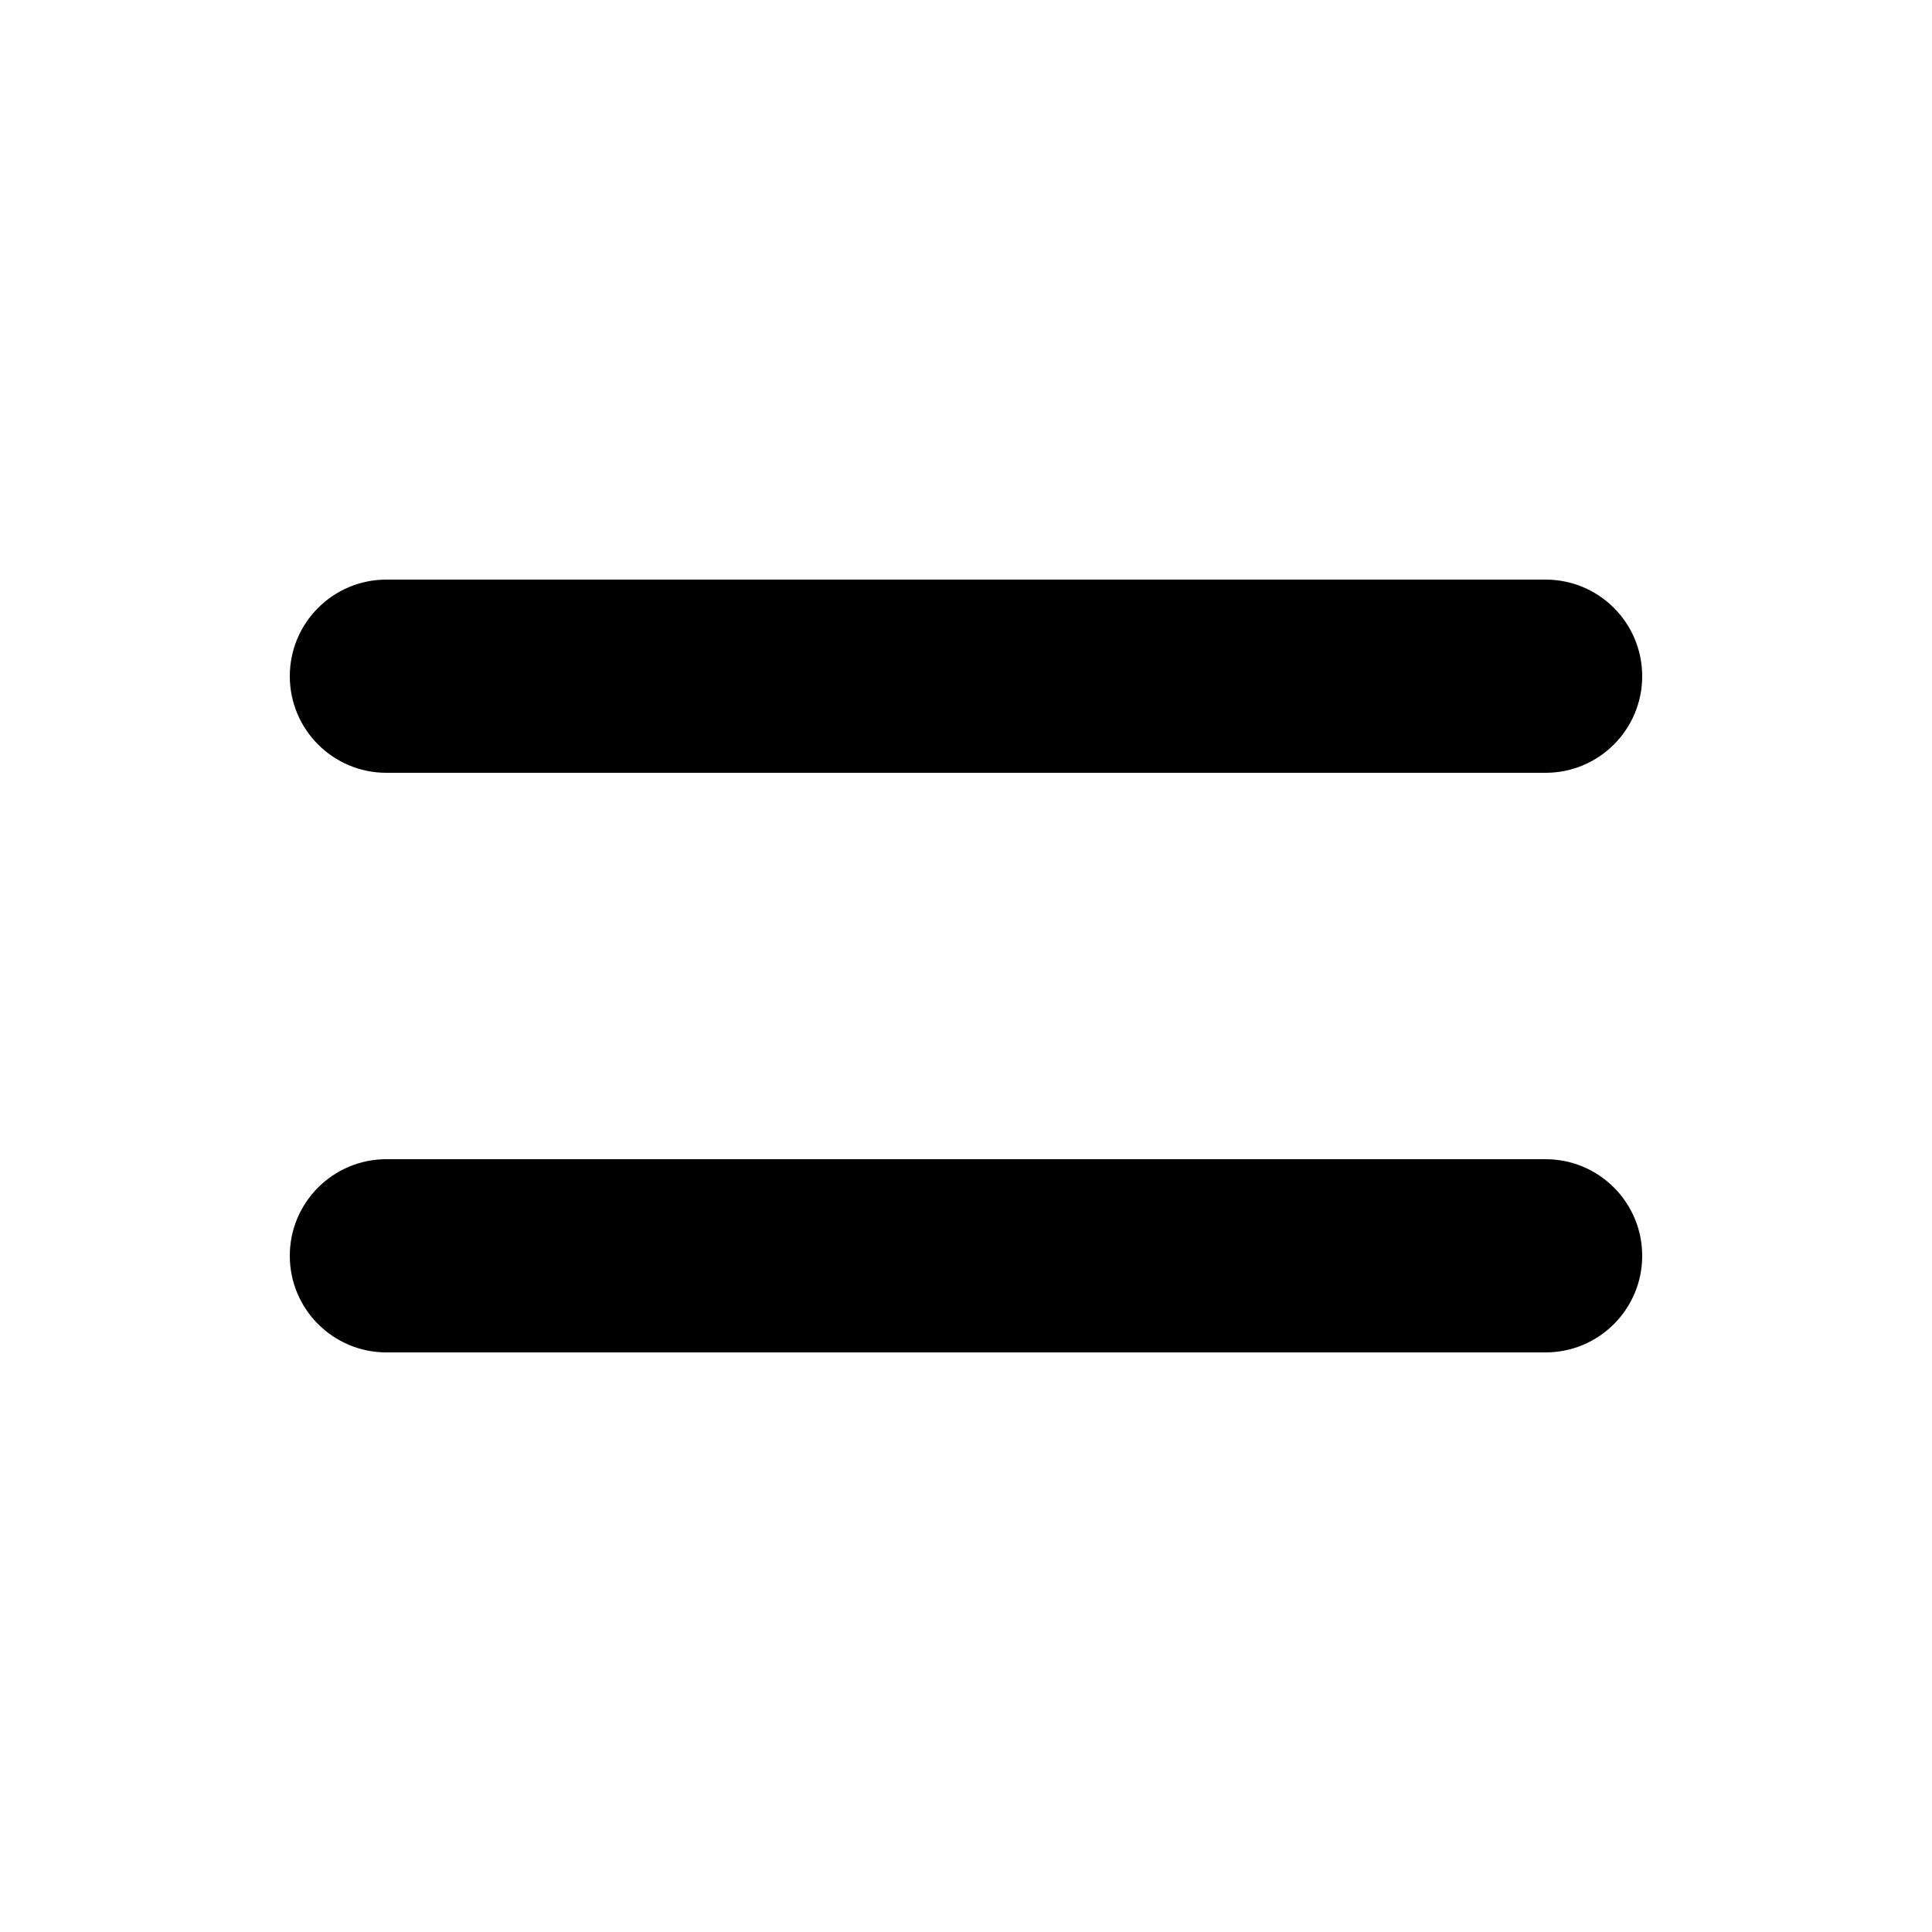
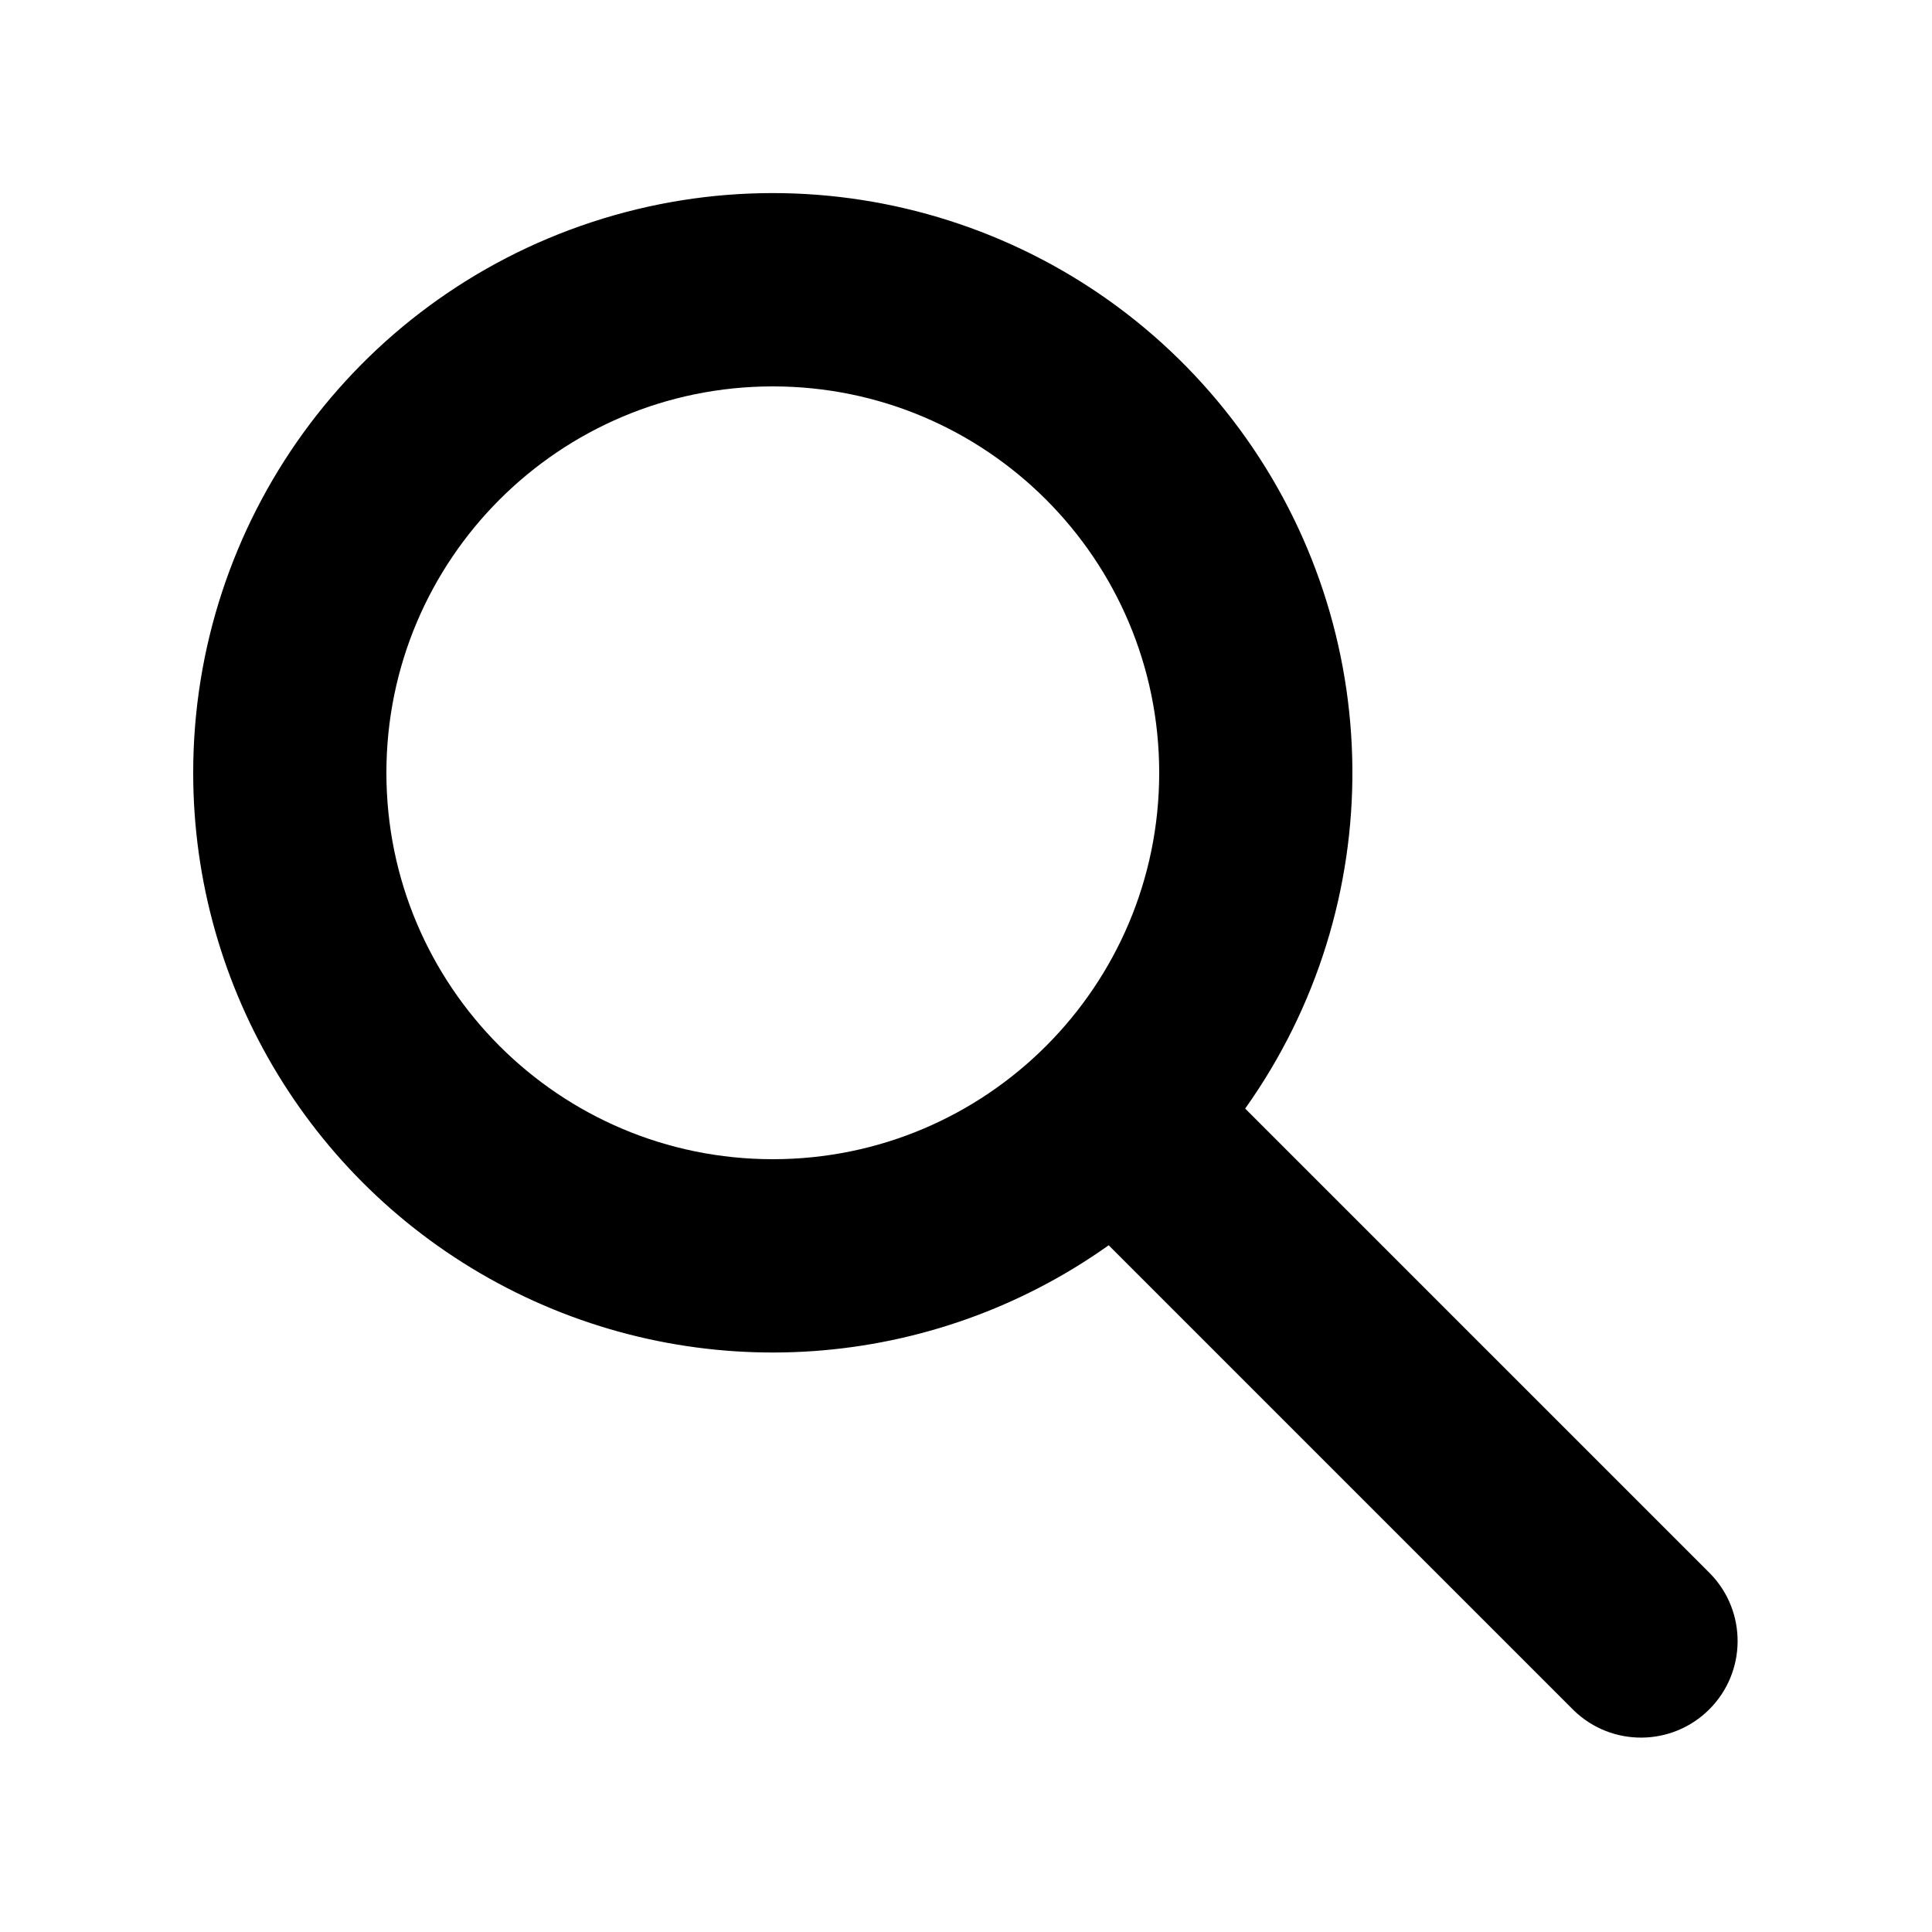
- <svg xmlns="http://www.w3.org/2000/svg" className="h-5 w-5 transform transition duration-500 ease-in-out" viewBox="0 0 20 20" fill="currentColor">
-   <path fillRule="evenodd" d="M3 7a1 1 0 011-1h12a1 1 0 110 2H4a1 1 0 01-1-1zM3 13a1 1 0 011-1h12a1 1 0 110 2H4a1 1 0 01-1-1z" clipRule="evenodd" />
+ <svg xmlns="http://www.w3.org/2000/svg" className="h-5 w-5" viewBox="0 0 20 20" fill="currentColor">
+   <path fillRule="evenodd" d="M8 4a4 4 0 100 8 4 4 0 000-8zM2 8a6 6 0 1110.89 3.476l4.817 4.817a1 1 0 01-1.414 1.414l-4.816-4.816A6 6 0 012 8z" clipRule="evenodd" />
</svg>
